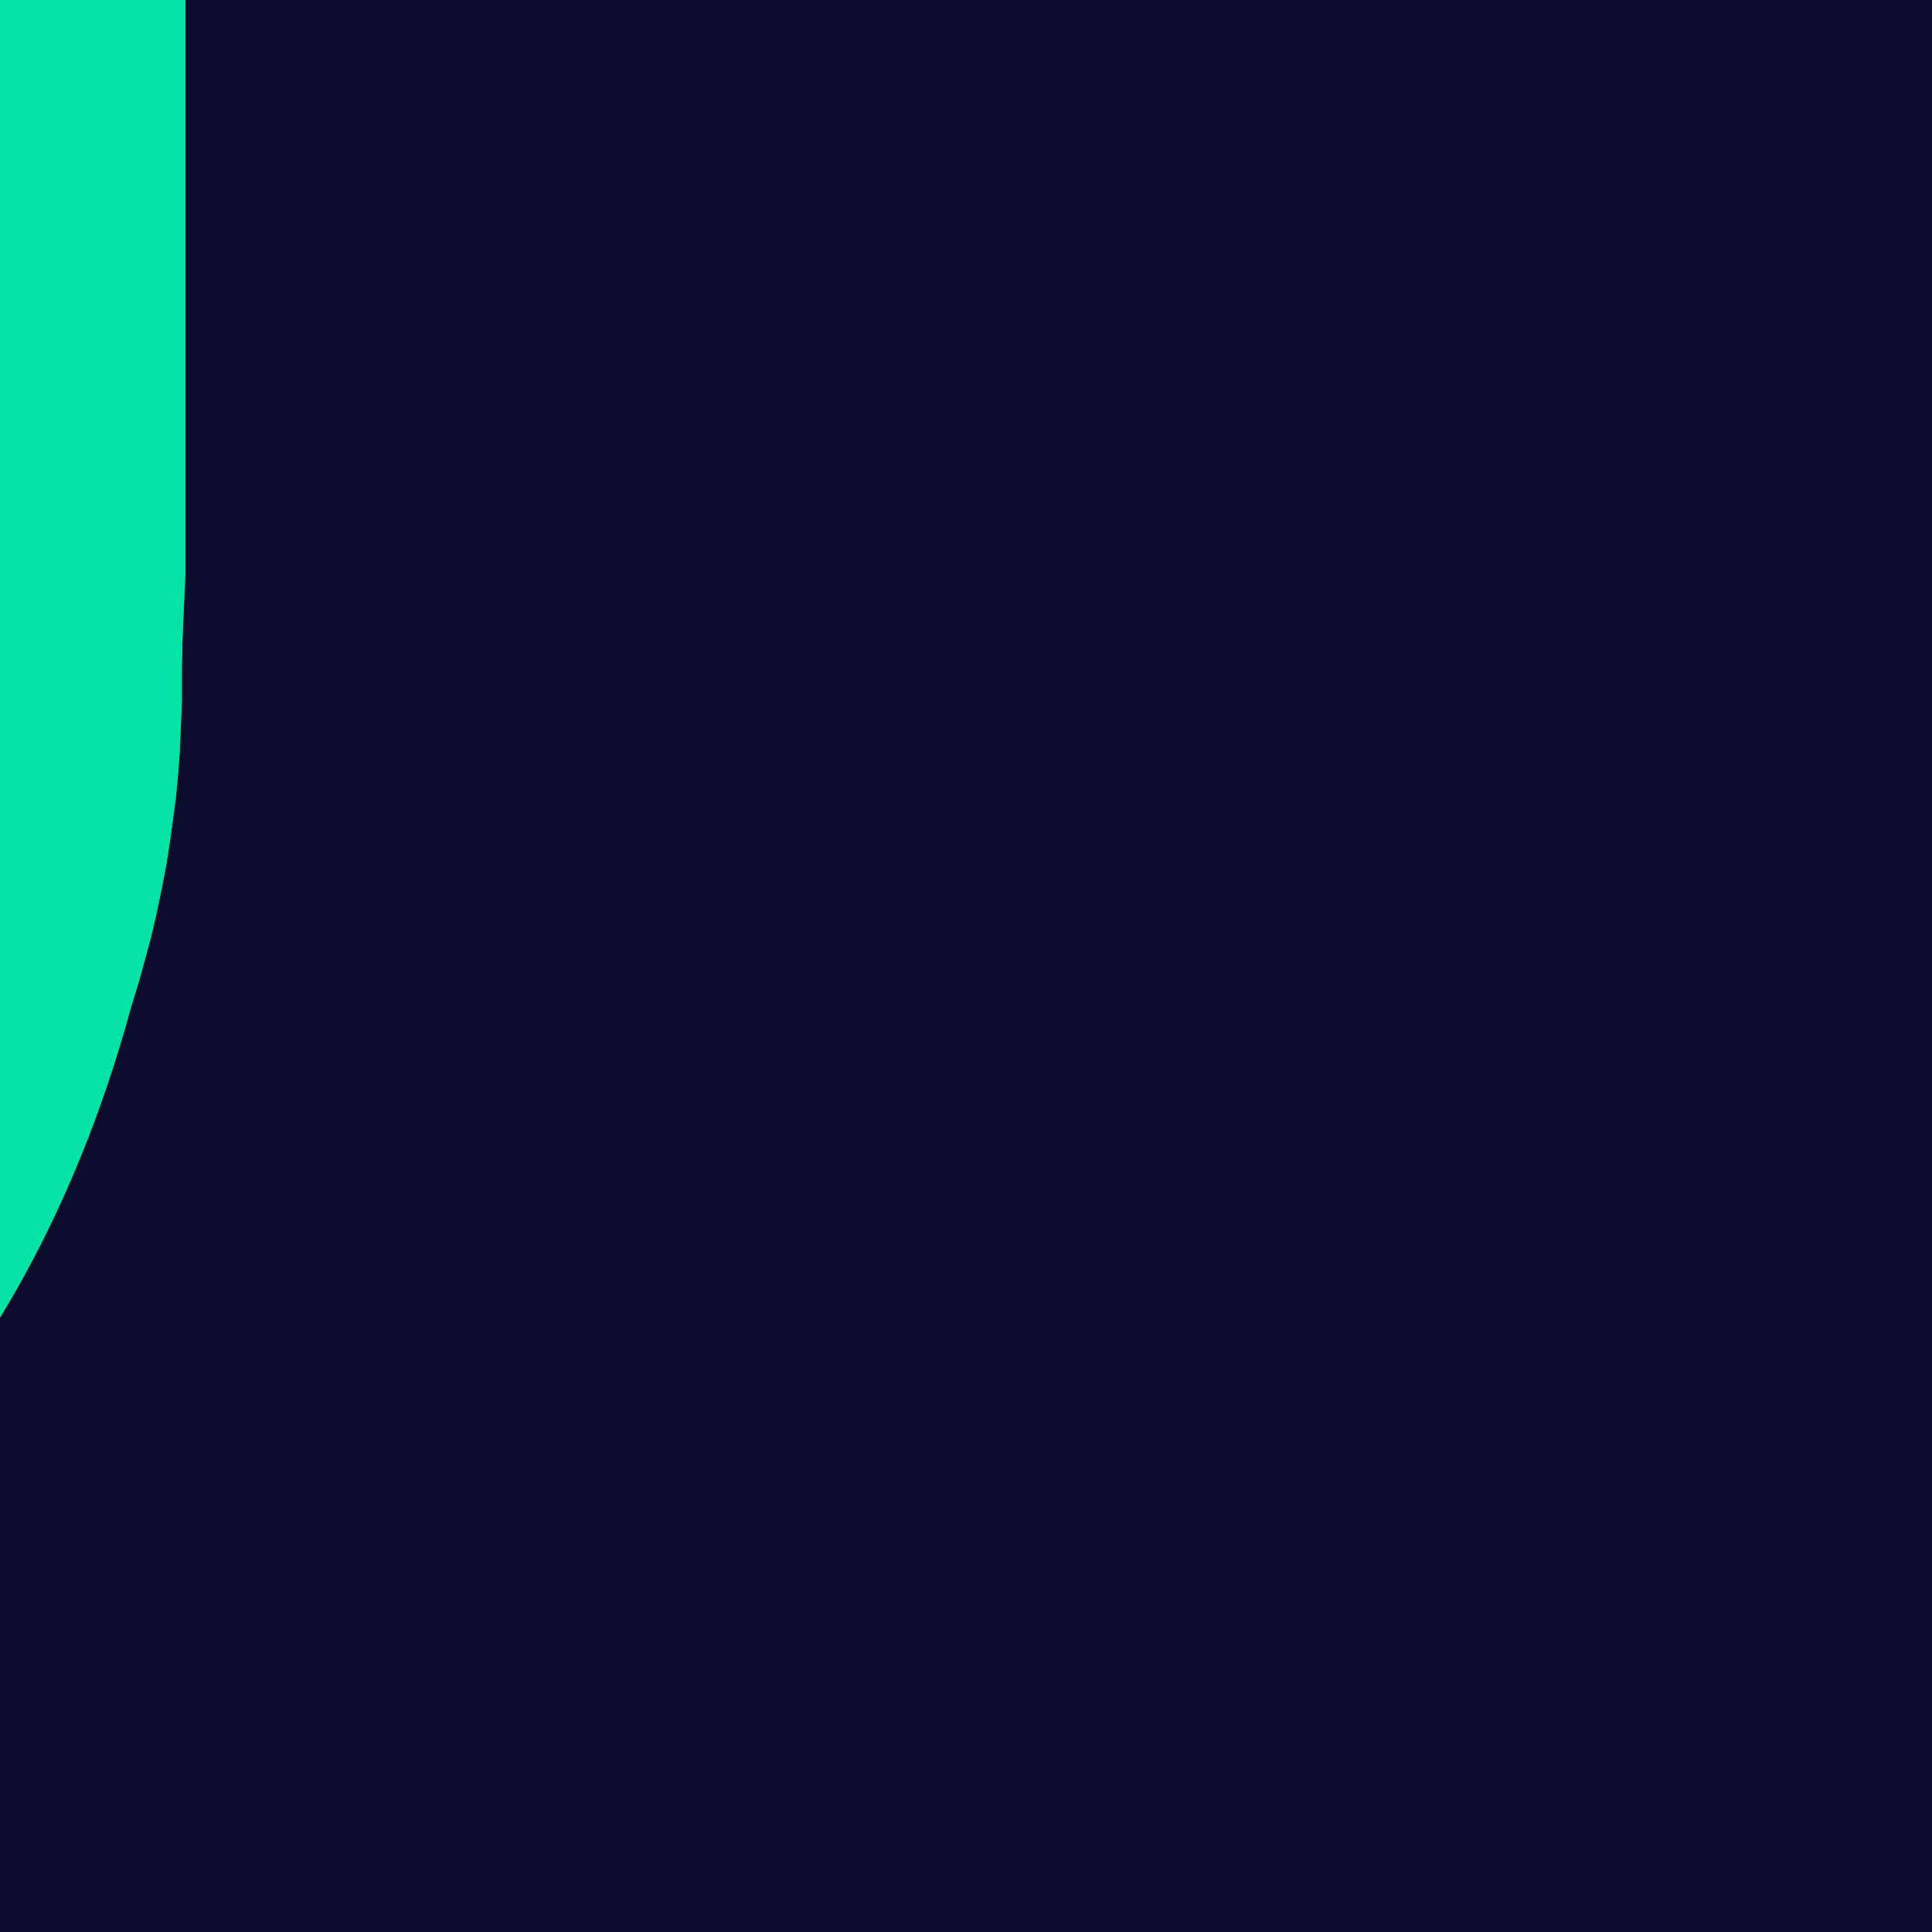
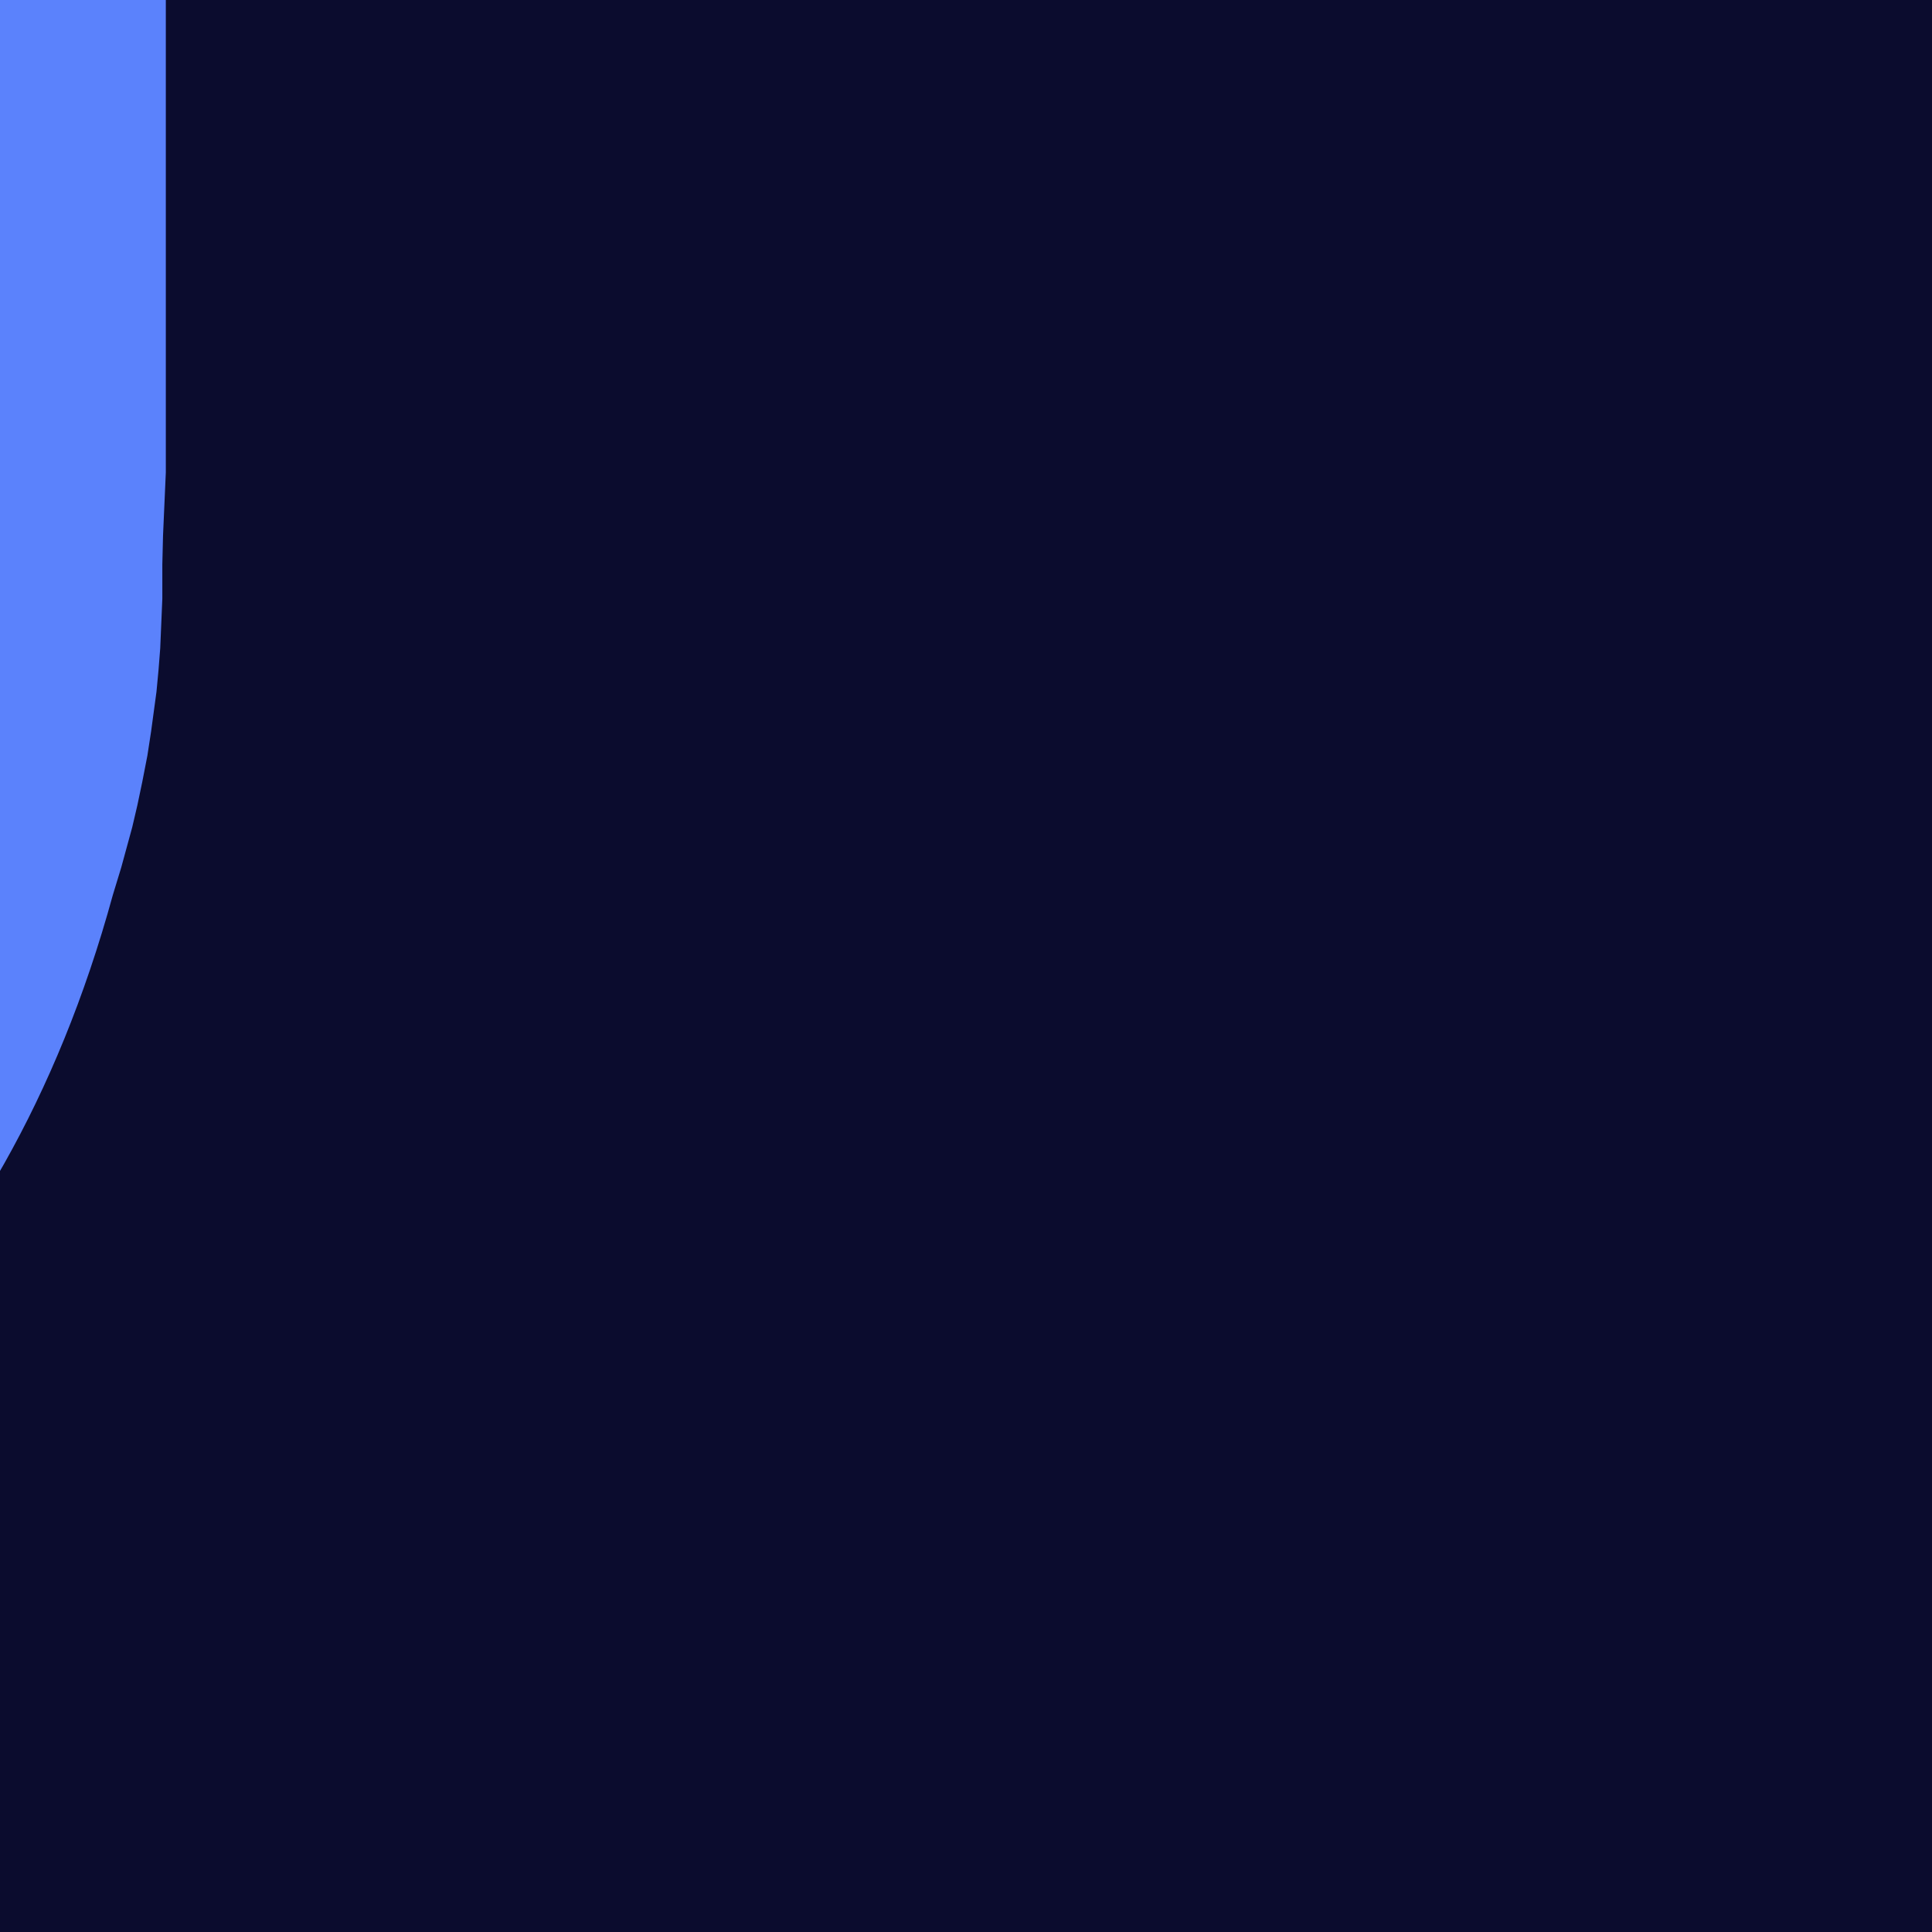
- <svg xmlns="http://www.w3.org/2000/svg" width="600" zoomAndPan="magnify" viewBox="0 0 450 450" height="600" preserveAspectRatio="xMidYMid meet" version="1.0">
-   <rect x="-45" width="540" fill="#ffffff" y="-45" height="540" fill-opacity="1" />
-   <rect x="-45" width="540" fill="#0b0c2e" y="-45" height="540" fill-opacity="1" />
-   <path fill="#1bdb00" d="M -3.871 101.734 L -4.207 151.355 L -5.164 173.18 L -6.23 181.172 C -6.23 181.172 -30.074 375.312 -217.113 372.164 L -219.359 372.164 C -220.43 372.105 -221.496 372.051 -222.512 371.996 C -226.84 371.77 -231.113 371.262 -235.277 370.418 C -236.852 370.137 -238.426 369.801 -239.941 369.406 L -240.055 369.406 C -241.574 369.012 -243.094 368.617 -244.555 368.168 C -248.828 366.875 -252.934 365.301 -256.871 363.5 C -258.836 362.598 -260.75 361.645 -262.605 360.629 C -262.773 360.52 -263 360.406 -263.168 360.293 C -264.797 359.449 -266.375 358.492 -267.891 357.48 C -268.23 357.312 -268.512 357.145 -268.848 356.918 C -270.703 355.734 -272.445 354.5 -274.191 353.203 C -275.426 352.305 -276.609 351.348 -277.789 350.336 L -278.746 349.605 L -280.375 348.141 C -287.742 341.672 -294.039 334.02 -299.047 325.582 L -299.664 324.625 L -300.34 323.332 C -301.07 322.094 -301.746 320.855 -302.363 319.617 C -302.926 318.605 -303.43 317.539 -303.883 316.469 C -304.781 314.5 -305.625 312.531 -306.355 310.449 C -307.48 307.578 -308.438 304.656 -309.223 301.617 C -310.18 298.242 -310.91 294.754 -311.418 291.266 C -311.531 290.703 -311.586 290.254 -311.586 289.746 C -312.035 287.047 -312.262 284.348 -312.43 281.59 C -312.43 281.59 -312.652 279.281 -312.652 279.281 L -312.652 -119.074 L -359.723 -119.074 L -359.723 243.336 C -359.723 243.336 -359.723 265.219 -359.668 274.84 C -359.723 277.031 -359.723 278.609 -359.668 279.113 C -359.723 279.227 -359.723 279.395 -359.668 279.508 L -359.441 285.473 C -359.387 287.047 -359.215 288.621 -359.047 290.254 L -358.484 295.316 L -357.922 299.309 C -357.809 300.043 -357.699 300.828 -357.527 301.559 L -356.348 307.469 C -356.18 308.426 -355.953 309.324 -355.672 310.281 L -354.719 314.16 C -354.719 314.16 -354.66 314.5 -354.547 314.668 L -352.469 321.699 C -352.301 322.207 -352.129 322.715 -351.906 323.219 L -348.867 331.375 L -344.875 340.098 L -341.051 347.242 C -340.77 347.859 -340.379 348.48 -339.984 349.098 L -337.34 353.375 C -337.059 353.879 -336.777 354.328 -336.441 354.836 L -334.25 358.098 C -333.91 358.551 -333.629 359 -333.293 359.395 L -329.918 363.949 C -328.906 365.301 -327.895 366.594 -326.824 367.832 C -326.43 368.336 -325.98 368.789 -325.645 369.293 L -323.281 371.883 C -322.891 372.387 -322.438 372.895 -321.934 373.344 C -320.641 374.809 -319.289 376.215 -317.941 377.562 C -316.535 378.969 -315.07 380.375 -313.609 381.727 C -313.047 382.234 -312.484 382.797 -311.867 383.246 C -310.797 384.258 -309.672 385.215 -308.551 386.172 C -303.602 390.336 -298.371 394.105 -292.914 397.535 L -288.699 400.066 C -288.359 400.293 -288.023 400.516 -287.688 400.629 L -283.637 402.879 C -283.301 403.105 -282.961 403.273 -282.625 403.441 L -279.477 404.961 L -277.34 406.031 C -276.102 406.594 -274.863 407.156 -273.629 407.719 C -272.84 408.055 -271.996 408.395 -271.211 408.73 C -270.027 409.238 -268.793 409.688 -267.609 410.137 L -264.066 411.43 C -262.27 412.105 -260.414 412.668 -258.555 413.23 C -256.871 413.793 -255.184 414.242 -253.496 414.695 L -252.766 414.863 C -251.863 415.086 -250.965 415.312 -250.066 415.539 L -249.277 415.707 C -248.379 415.93 -247.477 416.102 -246.523 416.324 L -245.848 416.438 L -243.656 416.887 L -240.055 417.508 L -240 417.508 L -237.355 417.902 C -234.434 418.352 -231.508 418.688 -228.527 418.855 L -223.074 419.25 L -222.68 419.25 C -220.824 419.309 -218.969 419.363 -217.113 419.363 L -216.098 419.363 C -216.098 419.363 -23.551 432.246 30.434 234.895 L 32.457 228.258 L 35.102 218.582 L 36.336 213.293 L 37.52 207.668 L 38.754 201.309 L 39.656 195.461 L 40.949 185.895 L 41.453 180.496 L 41.848 175.434 L 42.355 163.504 L 42.355 155.234 L 42.523 148.316 L 43.199 133.07 L 43.199 -119.074 L -3.871 -119.074 Z M -3.871 101.734 " fill-opacity="1" fill-rule="nonzero" />
-   <path fill="#06e3a7" d="M -3.871 101.734 L -4.207 151.355 L -5.164 173.18 L -6.23 181.172 C -6.23 181.172 -30.074 375.312 -217.113 372.164 L -219.359 372.164 C -220.43 372.105 -221.496 372.051 -222.512 371.996 C -226.84 371.77 -231.113 371.262 -235.277 370.418 C -236.852 370.137 -238.426 369.801 -239.941 369.406 L -240.055 369.406 C -241.574 369.012 -243.094 368.617 -244.555 368.168 C -248.828 366.875 -252.934 365.301 -256.871 363.5 C -258.836 362.598 -260.75 361.645 -262.605 360.629 C -262.773 360.52 -263 360.406 -263.168 360.293 C -264.797 359.449 -266.375 358.492 -267.891 357.48 C -268.23 357.312 -268.512 357.145 -268.848 356.918 C -270.703 355.734 -272.445 354.5 -274.191 353.203 C -275.426 352.305 -276.609 351.348 -277.789 350.336 L -278.746 349.605 L -280.375 348.141 C -287.742 341.672 -294.039 334.02 -299.047 325.582 L -299.664 324.625 L -300.34 323.332 C -301.07 322.094 -301.746 320.855 -302.363 319.617 C -302.926 318.605 -303.43 317.539 -303.883 316.469 C -304.781 314.5 -305.625 312.531 -306.355 310.449 C -307.48 307.578 -308.438 304.656 -309.223 301.617 C -310.18 298.242 -310.91 294.754 -311.418 291.266 C -311.531 290.703 -311.586 290.254 -311.586 289.746 C -312.035 287.047 -312.262 284.348 -312.43 281.59 C -312.43 281.59 -312.652 279.281 -312.652 279.281 L -312.652 -119.074 L -359.723 -119.074 L -359.723 243.336 C -359.723 243.336 -359.723 265.219 -359.668 274.84 C -359.723 277.031 -359.723 278.609 -359.668 279.113 C -359.723 279.227 -359.723 279.395 -359.668 279.508 L -359.441 285.473 C -359.387 287.047 -359.215 288.621 -359.047 290.254 L -358.484 295.316 L -357.922 299.309 C -357.809 300.043 -357.699 300.828 -357.527 301.559 L -356.348 307.469 C -356.18 308.426 -355.953 309.324 -355.672 310.281 L -354.719 314.16 C -354.719 314.16 -354.66 314.5 -354.547 314.668 L -352.469 321.699 C -352.301 322.207 -352.129 322.715 -351.906 323.219 L -348.867 331.375 L -344.875 340.098 L -341.051 347.242 C -340.77 347.859 -340.379 348.48 -339.984 349.098 L -337.34 353.375 C -337.059 353.879 -336.777 354.328 -336.441 354.836 L -334.25 358.098 C -333.91 358.551 -333.629 359 -333.293 359.395 L -329.918 363.949 C -328.906 365.301 -327.895 366.594 -326.824 367.832 C -326.43 368.336 -325.98 368.789 -325.645 369.293 L -323.281 371.883 C -322.891 372.387 -322.438 372.895 -321.934 373.344 C -320.641 374.809 -319.289 376.215 -317.941 377.562 C -316.535 378.969 -315.07 380.375 -313.609 381.727 C -313.047 382.234 -312.484 382.797 -311.867 383.246 C -310.797 384.258 -309.672 385.215 -308.551 386.172 C -303.602 390.336 -298.371 394.105 -292.914 397.535 L -288.699 400.066 C -288.359 400.293 -288.023 400.516 -287.688 400.629 L -283.637 402.879 C -283.301 403.105 -282.961 403.273 -282.625 403.441 L -279.477 404.961 L -277.34 406.031 C -276.102 406.594 -274.863 407.156 -273.629 407.719 C -272.84 408.055 -271.996 408.395 -271.211 408.73 C -270.027 409.238 -268.793 409.688 -267.609 410.137 L -264.066 411.43 C -262.27 412.105 -260.414 412.668 -258.555 413.23 C -256.871 413.793 -255.184 414.242 -253.496 414.695 L -252.766 414.863 C -251.863 415.086 -250.965 415.312 -250.066 415.539 L -249.277 415.707 C -248.379 415.93 -247.477 416.102 -246.523 416.324 L -245.848 416.438 L -243.656 416.887 L -240.055 417.508 L -240 417.508 L -237.355 417.902 C -234.434 418.352 -231.508 418.688 -228.527 418.855 L -223.074 419.25 L -222.68 419.25 C -220.824 419.309 -218.969 419.363 -217.113 419.363 L -216.098 419.363 C -216.098 419.363 -23.551 432.246 30.434 234.895 L 32.457 228.258 L 35.102 218.582 L 36.336 213.293 L 37.52 207.668 L 38.754 201.309 L 39.656 195.461 L 40.949 185.895 L 41.453 180.496 L 41.848 175.434 L 42.355 163.504 L 42.355 155.234 L 42.523 148.316 L 43.199 133.07 L 43.199 -119.074 L -3.871 -119.074 Z M -3.871 101.734 " fill-opacity="1" fill-rule="nonzero" />
+ <svg xmlns="http://www.w3.org/2000/svg" viewBox="900 450 450 450" width="600" height="600" preserveAspectRatio="none">
+   <rect x="0" y="0" width="1350" height="1350" fill="#0b0c2e" />
+   <g fill="#5b82fc" transform="translate(227.466 -43.708) scale(5.43949)">
+     <path d="M97.19,136.29c-4.17,2.57-9.07,3.96-13.69,5.77-2.74,1.08-5.58,1.93-8.69,2.99,2.64,2.89,5.6,4.5,8.76,4.56,1.05.02,2.13-.12,3.22-.45,5.51-1.65,11.27-3.42,16.01-6.54,10.65-7,15.25-17.63,15.26-30.3.02-15.39,0-30.77,0-46.16h-8.42c0,15.76,0,31.53-.03,47.29-.02,9.8-4.13,17.71-12.43,22.83Z" />
+     <path d="M122.37,105.42l-.06,8.82-.17,3.88-.19,1.42s-4.24,34.51-37.5,33.95h-.4c-.19-.01-.38-.02-.56-.03-.77-.04-1.53-.13-2.27-.28-.28-.05-.56-.11-.83-.18h-.02c-.27-.07-.54-.14-.8-.22-.76-.23-1.49-.51-2.19-.83-.35-.16-.69-.33-1.02-.51-.03-.02-.07-.04-.1-.06-.29-.15-.57-.32-.84-.5-.06-.03-.11-.06-.17-.1-.33-.21-.64-.43-.95-.66-.22-.16-.43-.33-.64-.51l-.17-.13-.29-.26c-1.31-1.15-2.43-2.51-3.32-4.01l-.11-.17-.12-.23c-.13-.22-.25-.44-.36-.66-.1-.18-.19-.37-.27-.56-.16-.35-.31-.7-.44-1.07-.2-.51-.37-1.03-.51-1.57-.17-.6-.3-1.22-.39-1.84-.02-.1-.03-.18-.03-.27-.08-.48-.12-.96-.15-1.45h0s-.04-.41-.04-.41v-70.81h-8.37v64.42s0,3.89.01,5.6c-.01.39-.01.67,0,.76-.01.02-.01.05,0,.07l.04,1.06c.01.28.04.56.07.85l.1.9.1.71c.02.13.04.27.07.4l.21,1.05c.03.17.07.33.12.5l.17.69s.01.06.03.09l.37,1.25c.03.09.06.18.1.27l.54,1.45.71,1.55.68,1.27c.05.11.12.22.19.33l.47.76c.05.09.1.17.16.26l.39.58c.06.08.11.16.17.23l.6.81c.18.24.36.47.55.69.07.09.15.17.21.26l.42.46c.07.09.15.18.24.26.23.26.47.51.71.75.25.25.51.5.77.74.1.09.2.19.31.27.19.18.39.35.59.52.88.74,1.81,1.41,2.78,2.02l.75.45c.06.04.12.08.18.1l.72.4c.06.04.12.07.18.1l.56.27.38.19c.22.1.44.2.66.3.14.06.29.12.43.18.21.09.43.17.64.25l.63.23c.32.12.65.22.98.32.3.1.6.18.9.26l.13.03c.16.04.32.08.48.12l.14.03c.16.04.32.07.49.11l.12.02.39.08.64.11h.01l.47.07c.52.08,1.04.14,1.57.17l.97.07h.07c.33.01.66.02.99.02h.18s34.24,2.29,43.84-32.79l.36-1.18.47-1.72.22-.94.21-1,.22-1.13.16-1.04.23-1.7.09-.96.07-.9.09-2.12v-1.47l.03-1.23.12-2.71v-44.82h-8.37v39.25Z" />
+     <path d="M54.86,128.16c.01-.69.02-1.39.02-2.08-.03-8.22-.04-16.44-.05-24.66v-35.24h-8.37v54.44h.01l.12,8.92s0,.25.02.69c.18,5.13,2,9.66,5.16,13.52.02.03.05.06.07.09.93,1.12,1.96,2.19,3.1,3.19.42.37.97.57,1.46.85-.03-.07-.04-.15-.07-.22-.28-.98-1.31-5.54-1.49-19.5Z" />
+     <path d="M130.74,30.37v-.09H33.82s0,0-.01,0v8.37h.01s96.91,0,96.91,0h0s0,0,.01,0v-8.28h-.01Z" />
+     <path d="M97.06,66.17h-.03c0,15.13,0,30.26,0,45.4,0,7.7-4.17,13.85-11.37,16.52-3.35,1.24-6.76,2.3-10.13,3.49l-3.71,1.26c-.64,6.79.9,8.56.9,8.56l5.76-2.03c3.54-1.18,7.1-2.31,10.62-3.56,9.18-3.27,16.18-12.77,16.22-22.52.07-15.7.09-31.4.1-47.1h-8.37Z" />
+     <path d="M43.61,137.16c-.28-2.14-.7-4.27-1-6.41-.17-1.49-.31-2.99-.38-4.33,0-.03,0-.07,0-.1-.02-2.31-.03-4.63-.05-6.94v-53.2h-8.37v55.46s0,3.86,2.06,7.66c0,0,.04.09.12.25.02.05.04.09.07.13.07.15.16.33.29.56.4.78.83,1.55,1.33,2.3.42.63,1.04,1.37,1.73,2.12.76.88,1.65,1.79,2.67,2.66.89.8,1.56,1.33,1.64,1.27-.03-.47-.04-.95-.1-1.42Z" />
+   </g>
+   <g fill="#f4f5f7" transform="translate(-69.933 825.597) scale(3.11929)">
+     <path d="M59.42,34.14h12.23v23.62c0,2.34-.37,4.55-1.1,6.64s-1.88,3.9-3.43,5.46c-1.56,1.56-3.2,2.65-4.91,3.28-2.38.88-5.24,1.32-8.57,1.32-1.93,0-4.03-.14-6.32-.41-2.28-.27-4.19-.81-5.72-1.61-1.53-.8-2.93-1.94-4.21-3.42-1.27-1.48-2.14-3-2.61-4.57-.76-2.52-1.14-4.76-1.14-6.7v-23.62h12.23v24.19c0,2.16.6,3.85,1.8,5.07,1.2,1.22,2.86,1.82,4.99,1.82s3.76-.6,4.96-1.8c1.2-1.2,1.8-2.9,1.8-5.09v-24.19Z" />
+     <path d="M77.14,34.14h16.11l6.21,24.13,6.17-24.13h16.1v39.65h-10.03v-30.24l-7.73,30.24h-9.08l-7.72-30.24v30.24h-10.03v-39.65Z" />
+     <path d="M127.21,34.14h16.11l6.21,24.13,6.17-24.13h16.1v39.65h-10.03v-30.24l-7.73,30.24h-9.08l-7.72-30.24v30.24h-10.03v-39.65Z" />
+     <path d="M204,67.24h-13.91l-1.93,6.55h-12.51l14.9-39.65h13.36l14.9,39.65h-12.83l-1.98-6.55ZM201.46,58.67l-4.38-14.25-4.33,14.25h8.71Z" />
+     <path d="M222.76,34.14h12.25v13.88h13.39v-13.88h12.31v39.65h-12.31v-16.04h-13.39v16.04h-12.25v-39.65Z" />
+     <path d="M280.11,34.14h37.24v9.79h-12.5v29.86h-12.25v-29.86h-12.5v-9.79Z" />
+     <path d="M322.87,34.14h32.83v8.47h-20.56v6.3h19.07v8.09h-19.07v7.82h21.15v8.98h-33.43v-39.65Z" />
+     <path d="M389.29,57.56l10.74,3.25c-.72,3.01-1.86,5.53-3.41,7.55-1.55,2.02-3.48,3.54-5.77,4.57s-5.22,1.54-8.78,1.54c-4.31,0-7.83-.63-10.56-1.88s-5.09-3.46-7.07-6.61c-1.98-3.15-2.98-7.19-2.98-12.11,0-6.56,1.74-11.6,5.23-15.12,3.49-3.52,8.43-5.28,14.81-5.28,4.99,0,8.92,1.01,11.78,3.03,2.86,2.02,4.98,5.12,6.37,9.3l-10.82,2.41c-.38-1.21-.77-2.09-1.19-2.65-.69-.94-1.52-1.66-2.52-2.16-.99-.5-2.1-.76-3.33-.76-2.78,0-4.9,1.12-6.38,3.35-1.12,1.66-1.68,4.26-1.68,7.81,0,4.4.67,7.41,2,9.04,1.33,1.63,3.21,2.45,5.63,2.45s4.12-.66,5.31-1.97c1.2-1.32,2.07-3.23,2.61-5.73Z" />
+     <path d="M406.04,34.14h12.25v13.88h13.39v-13.88h12.31v39.65h-12.31v-16.04h-13.39v16.04h-12.25v-39.65Z" />
+   </g>
+   <g fill="#06e3a7" transform="translate(-21.398 996.603) scale(3.52651)">
+     <path d="M47.84,29.68v2.78h-7.27v3.47h6.3v2.57h-6.3v6.21h-3.31v-15.04h10.57Z" />
+     <path d="M58.62,29.68l5.62,15.04h-3.43l-1.14-3.35h-5.62l-1.18,3.35h-3.33l5.69-15.04h3.39ZM58.81,38.9l-1.9-5.52h-.04l-1.96,5.52h3.9Z" />
+     <path d="M71.39,29.68v15.04h-3.31v-15.04h3.31Z" />
+     <path d="M75.64,32.46v-2.78h12.32v2.78h-4.51v12.26h-3.31v-12.26h-4.51Z" />
+     <path d="M95.52,29.68v5.77h6.09v-5.77h3.31v15.04h-3.31v-6.49h-6.09v6.49h-3.31v-15.04h3.31Z" />
+     <path d="M110.22,29.68h1.33l5.88,14.01h.04l5.81-14.01h1.33v15.04h-.93v-13.9h-.04l-5.73,13.9h-.93l-5.79-13.9h-.04v13.9h-.93v-15.04Z" />
+     <path d="M129.79,29.68h10.11v.8h-9.18v6.02h8.63v.8h-8.63v6.61h9.29v.8h-10.21v-15.04Z" />
+     <path d="M144.11,29.68h10.11v.8h-9.18v6.02h8.63v.8h-8.63v6.61h9.29v.8h-10.21v-15.04Z" />
+     <path d="M156.81,30.48v-.8h11.52v.8h-5.31v14.24h-.93v-14.24h-5.29Z" />
+     <path d="M181.45,33.97c-.03-.65-.17-1.21-.41-1.69-.25-.48-.58-.88-1-1.2s-.92-.57-1.51-.73c-.58-.16-1.22-.24-1.91-.24-.42,0-.87.05-1.36.15-.49.1-.93.27-1.35.52-.41.25-.76.58-1.02.99-.27.41-.4.93-.4,1.55s.15,1.1.44,1.47c.29.38.68.68,1.16.92.48.23,1.03.42,1.64.56.62.14,1.24.27,1.87.4.65.13,1.27.28,1.89.45.61.18,1.16.41,1.64.72.49.3.87.7,1.17,1.18.29.48.44,1.09.44,1.82,0,.79-.17,1.45-.51,1.98-.34.53-.76.97-1.27,1.31-.51.34-1.08.58-1.71.73s-1.22.22-1.8.22c-.88,0-1.71-.09-2.49-.28s-1.45-.5-2.02-.93-1.03-.98-1.36-1.65c-.33-.67-.49-1.5-.47-2.46h.93c-.04.83.08,1.53.36,2.1.28.57.67,1.04,1.17,1.4.5.37,1.08.63,1.76.79.67.16,1.38.24,2.13.24.45,0,.93-.06,1.44-.17.51-.11.98-.3,1.41-.57.43-.27.79-.62,1.07-1.05s.43-.98.43-1.64-.15-1.15-.44-1.55c-.29-.4-.68-.72-1.17-.97-.48-.25-1.03-.44-1.64-.59s-1.24-.28-1.89-.41c-.63-.13-1.26-.27-1.87-.44s-1.17-.4-1.64-.68c-.48-.29-.86-.66-1.16-1.12-.29-.46-.44-1.04-.44-1.76s.15-1.33.45-1.84c.3-.51.69-.93,1.18-1.24s1.03-.55,1.63-.69c.6-.15,1.2-.22,1.79-.22.79,0,1.52.09,2.2.26.68.18,1.28.45,1.79.82.51.37.92.85,1.23,1.44.31.59.48,1.3.53,2.13h-.93Z" />
+     <path d="M186.38,32.46v-2.78h12.32v2.78h-4.51v12.26h-3.31v-12.26h-4.51Z" />
+     <path d="M214.2,29.68v2.78h-7.94v3.22h7.29v2.57h-7.29v3.69h8.11v2.78h-11.42v-15.04h11.25Z" />
+     <path d="M228.78,33.69c-.2-.32-.44-.59-.74-.83-.29-.24-.63-.42-1-.56-.37-.13-.76-.2-1.17-.2-.74,0-1.38.14-1.9.43-.52.29-.94.67-1.26,1.16-.32.48-.56,1.04-.71,1.65-.15.62-.22,1.26-.22,1.92s.07,1.25.22,1.84c.15.6.38,1.13.71,1.61.32.48.74.86,1.26,1.15.52.29,1.15.43,1.9.43,1.01,0,1.8-.31,2.37-.93.57-.62.92-1.43,1.04-2.44h3.2c-.08.94-.3,1.79-.65,2.55s-.81,1.4-1.39,1.94c-.58.53-1.25.94-2.02,1.22-.77.28-1.62.42-2.55.42-1.15,0-2.19-.2-3.11-.6-.92-.4-1.7-.95-2.33-1.65-.63-.7-1.12-1.53-1.45-2.48-.34-.95-.51-1.97-.51-3.06s.17-2.17.51-3.13c.34-.96.82-1.8,1.45-2.52.63-.72,1.41-1.28,2.33-1.68.92-.41,1.96-.61,3.11-.61.83,0,1.61.12,2.35.36.74.24,1.4.59,1.98,1.04s1.06,1.02,1.44,1.7c.38.67.62,1.45.72,2.32h-3.2c-.06-.38-.18-.73-.38-1.04Z" />
+     <path d="M240.57,29.68v5.77h6.09v-5.77h3.31v15.04h-3.31v-6.49h-6.09v6.49h-3.31v-15.04h3.31Z" />
+     <path d="M258.69,29.68l6.28,10.09h.04v-10.09h3.1v15.04h-3.31l-6.25-10.07h-.04v10.07h-3.1v-15.04h3.29Z" />
+     <path d="M273.39,34.13c.34-.96.82-1.8,1.45-2.52.63-.72,1.41-1.28,2.33-1.68.92-.41,1.96-.61,3.11-.61s2.2.2,3.12.61c.91.41,1.69.97,2.32,1.68.63.72,1.12,1.56,1.45,2.52.34.96.51,2,.51,3.13s-.17,2.12-.51,3.06c-.34.95-.82,1.77-1.45,2.48-.63.7-1.4,1.25-2.32,1.65-.91.4-1.95.6-3.12.6s-2.19-.2-3.11-.6c-.92-.4-1.7-.95-2.33-1.65-.63-.7-1.12-1.53-1.45-2.48-.34-.95-.51-1.97-.51-3.06s.17-2.17.51-3.13ZM276.41,39.1c.15.6.38,1.13.71,1.61.32.48.74.86,1.26,1.15.52.29,1.15.43,1.9.43s1.38-.14,1.9-.43.94-.67,1.26-1.15.56-1.01.71-1.61c.15-.6.22-1.21.22-1.84s-.07-1.3-.22-1.92c-.15-.62-.38-1.17-.71-1.65s-.74-.87-1.26-1.16-1.15-.43-1.9-.43-1.38.14-1.9.43c-.52.29-.94.67-1.26,1.16-.32.48-.56,1.04-.71,1.65-.15.62-.22,1.26-.22,1.92s.07,1.25.22,1.84Z" />
+     <path d="M295.75,29.68v12.26h7.33v2.78h-10.64v-15.04h3.31Z" />
+     <path d="M307.32,34.13c.34-.96.82-1.8,1.45-2.52.63-.72,1.41-1.28,2.33-1.68.92-.41,1.96-.61,3.11-.61s2.2.2,3.12.61c.91.41,1.69.97,2.32,1.68.63.72,1.12,1.56,1.45,2.52.34.96.51,2,.51,3.13s-.17,2.12-.51,3.06c-.34.95-.82,1.77-1.45,2.48-.63.7-1.4,1.25-2.32,1.65-.91.4-1.95.6-3.12.6s-2.19-.2-3.11-.6c-.92-.4-1.7-.95-2.33-1.65-.63-.7-1.12-1.53-1.45-2.48-.34-.95-.51-1.97-.51-3.06s.17-2.17.51-3.13ZM310.34,39.1c.15.6.38,1.13.71,1.61.32.48.74.86,1.26,1.15.52.29,1.15.43,1.9.43s1.38-.14,1.9-.43.94-.67,1.26-1.15.56-1.01.71-1.61c.15-.6.22-1.21.22-1.84s-.07-1.3-.22-1.92c-.15-.62-.38-1.17-.71-1.65s-.74-.87-1.26-1.16-1.15-.43-1.9-.43-1.38.14-1.9.43c-.52.29-.94.67-1.26,1.16-.32.48-.56,1.04-.71,1.65-.15.62-.22,1.26-.22,1.92s.07,1.25.22,1.84Z" />
+     <path d="M335.29,44.6c-.72.3-1.44.45-2.17.45-1.15,0-2.19-.2-3.11-.6-.92-.4-1.7-.95-2.33-1.65-.63-.7-1.12-1.53-1.45-2.48-.34-.95-.51-1.97-.51-3.06s.17-2.17.51-3.13c.34-.96.82-1.8,1.45-2.52.63-.72,1.41-1.28,2.33-1.68.92-.41,1.96-.61,3.11-.61.77,0,1.52.12,2.24.35.72.23,1.38.57,1.96,1.02.58.45,1.06,1,1.44,1.66.38.66.61,1.42.7,2.27h-3.16c-.2-.84-.58-1.47-1.14-1.9-.56-.42-1.24-.63-2.04-.63-.74,0-1.38.14-1.9.43-.52.29-.94.67-1.26,1.16-.32.48-.56,1.04-.71,1.65-.15.62-.22,1.26-.22,1.92s.07,1.25.22,1.84c.15.6.38,1.13.71,1.61.32.48.74.86,1.26,1.15.52.29,1.15.43,1.9.43,1.1,0,1.94-.28,2.54-.83.6-.55.94-1.36,1.04-2.41h-3.33v-2.46h6.32v8.13h-2.11l-.34-1.71c-.59.76-1.24,1.29-1.96,1.59Z" />
+     <path d="M343.27,29.68h3.71l3.52,5.94,3.5-5.94h3.69l-5.58,9.27v5.77h-3.31v-5.86l-5.52-9.18Z" />
+   </g>
</svg>
